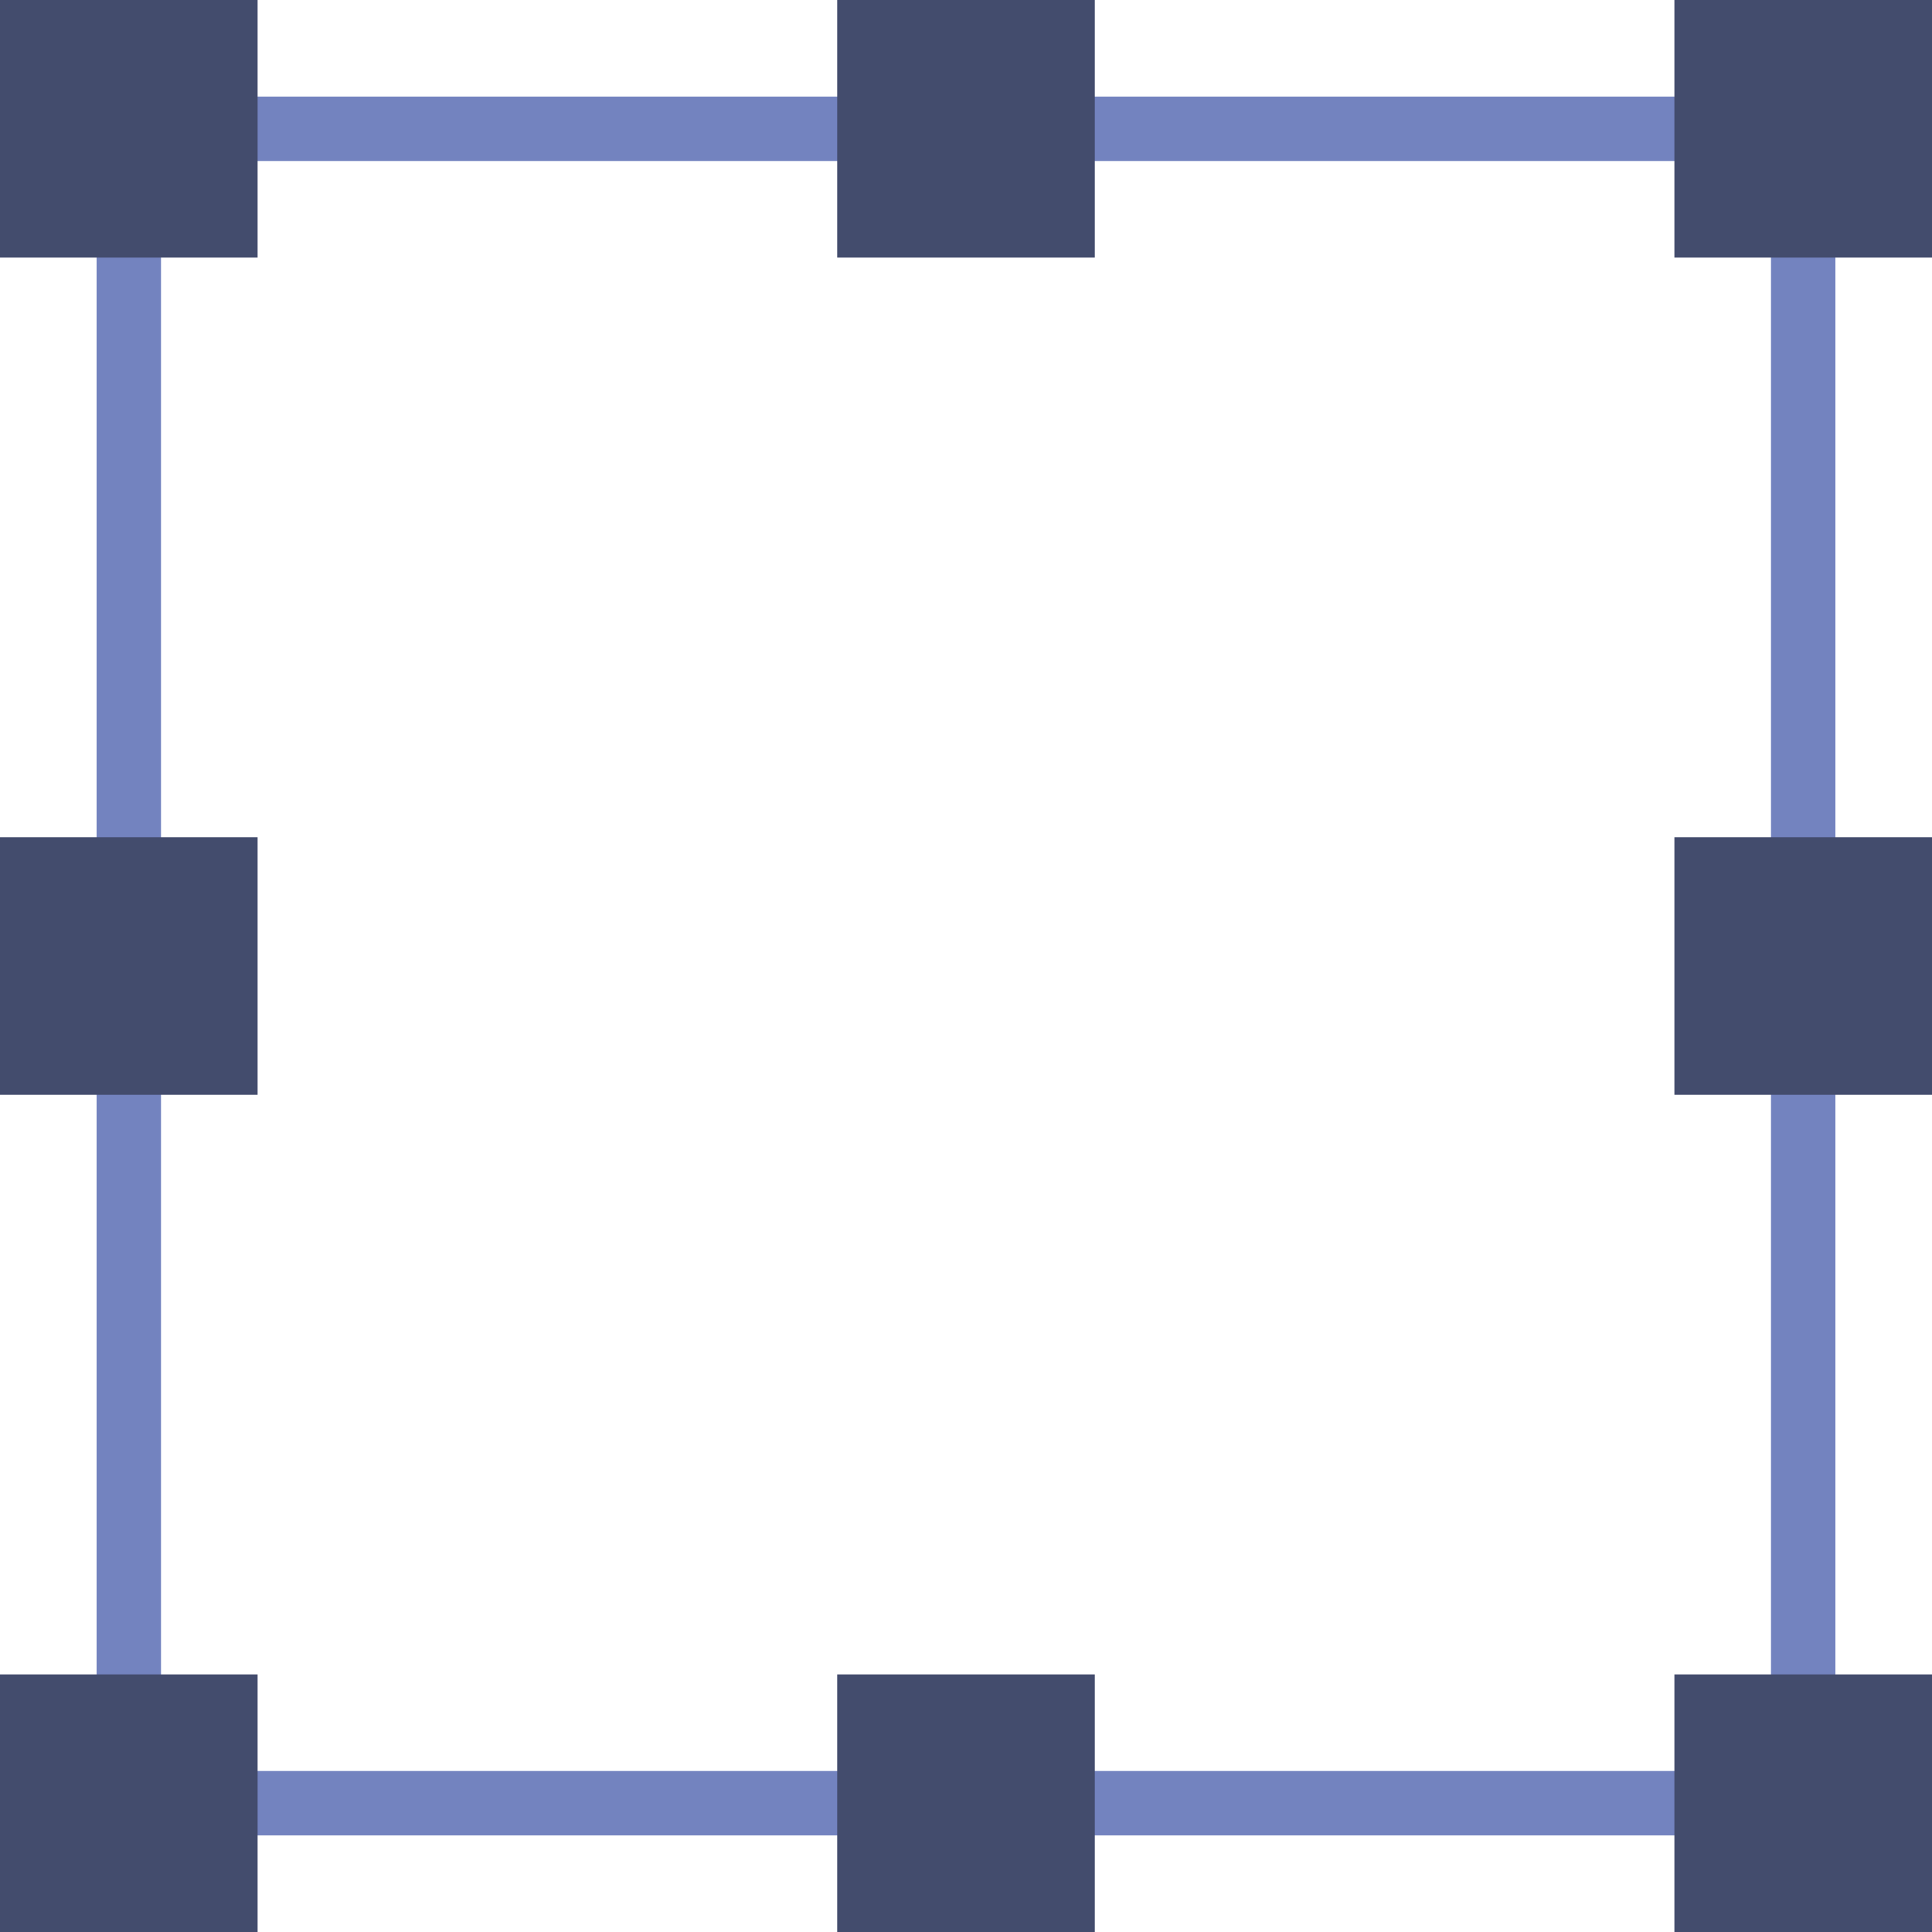
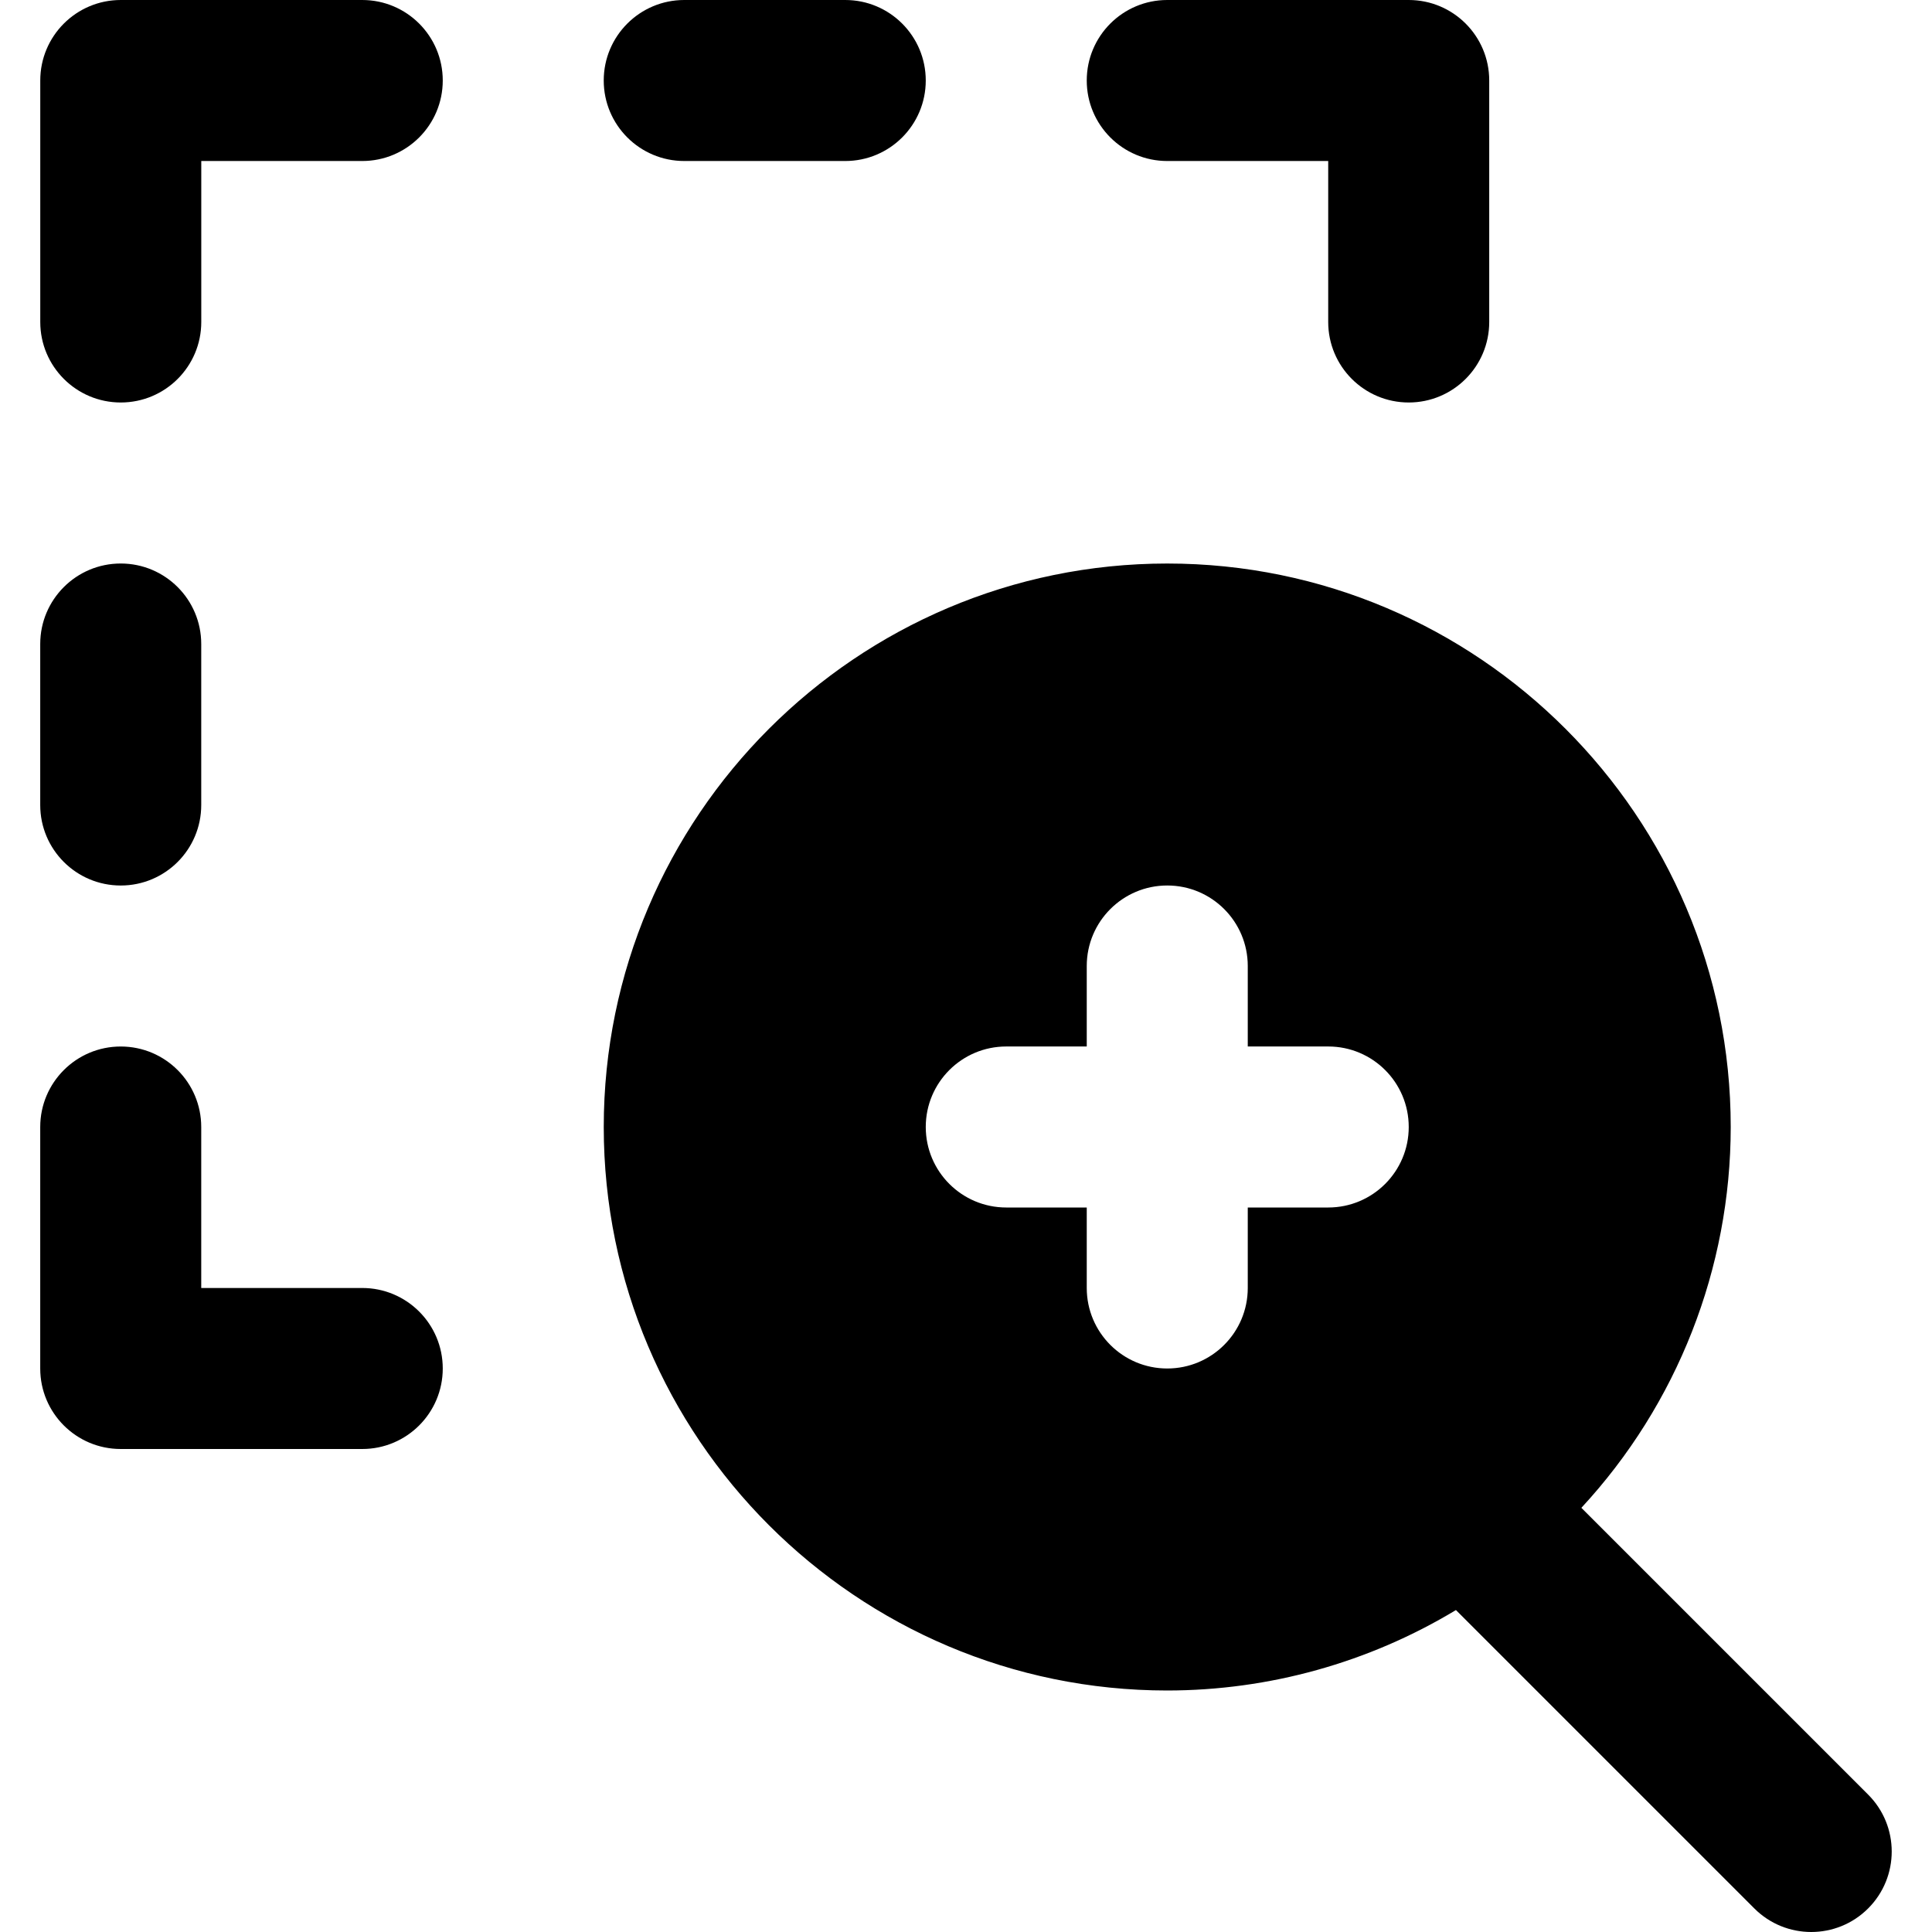
- <svg xmlns="http://www.w3.org/2000/svg" version="1.1" id="Capa_1" x="0px" y="0px" viewBox="0 0 60 60" style="enable-background:new 0 0 60 60;" xml:space="preserve">
-   <g>
-     <g>
-       <path style="fill:#7383BF;" d="M27,3H7C6.448,3,6,3.448,6,4s0.448,1,1,1h20c0.552,0,1-0.448,1-1S27.552,3,27,3z" />
-       <path style="fill:#7383BF;" d="M53,3H33c-0.552,0-1,0.448-1,1s0.448,1,1,1h20c0.552,0,1-0.448,1-1S53.552,3,53,3z" />
-       <path style="fill:#7383BF;" d="M56,6c-0.552,0-1,0.448-1,1v20c0,0.552,0.448,1,1,1s1-0.448,1-1V7C57,6.448,56.552,6,56,6z" />
-       <path style="fill:#7383BF;" d="M53,55H33c-0.552,0-1,0.448-1,1s0.448,1,1,1h20c0.552,0,1-0.448,1-1S53.552,55,53,55z" />
-       <path style="fill:#7383BF;" d="M27,55H7c-0.552,0-1,0.448-1,1s0.448,1,1,1h20c0.552,0,1-0.448,1-1S27.552,55,27,55z" />
-       <path style="fill:#7383BF;" d="M4,6C3.448,6,3,6.448,3,7v20c0,0.552,0.448,1,1,1s1-0.448,1-1V7C5,6.448,4.552,6,4,6z" />
-       <path style="fill:#7383BF;" d="M56,32c-0.552,0-1,0.448-1,1v20c0,0.552,0.448,1,1,1s1-0.448,1-1V33C57,32.448,56.552,32,56,32z" />
-       <path style="fill:#7383BF;" d="M4,32c-0.552,0-1,0.448-1,1v20c0,0.552,0.448,1,1,1s1-0.448,1-1V33C5,32.448,4.552,32,4,32z" />
-     </g>
-     <g>
-       <rect x="1" y="1" style="fill:#434C6D;" width="6" height="6" />
-       <path style="fill:#434C6D;" d="M8,8H0V0h8V8z M2,6h4V2H2V6z" />
-     </g>
-     <g>
-       <rect x="1" y="27" style="fill:#434C6D;" width="6" height="6" />
-       <path style="fill:#434C6D;" d="M8,34H0v-8h8V34z M2,32h4v-4H2V32z" />
-     </g>
-     <g>
-       <rect x="53" y="27" style="fill:#434C6D;" width="6" height="6" />
-       <path style="fill:#434C6D;" d="M60,34h-8v-8h8V34z M54,32h4v-4h-4V32z" />
-     </g>
-     <g>
-       <rect x="27" y="53" style="fill:#434C6D;" width="6" height="6" />
-       <path style="fill:#434C6D;" d="M34,60h-8v-8h8V60z M28,58h4v-4h-4V58z" />
-     </g>
-     <g>
-       <rect x="27" y="1" style="fill:#434C6D;" width="6" height="6" />
-       <path style="fill:#434C6D;" d="M34,8h-8V0h8V8z M28,6h4V2h-4V6z" />
-     </g>
-     <g>
-       <rect x="1" y="53" style="fill:#434C6D;" width="6" height="6" />
-       <path style="fill:#434C6D;" d="M8,60H0v-8h8V60z M2,58h4v-4H2V58z" />
-     </g>
-     <g>
-       <rect x="53" y="1" style="fill:#434C6D;" width="6" height="6" />
-       <path style="fill:#434C6D;" d="M60,8h-8V0h8V8z M54,6h4V2h-4V6z" />
-     </g>
-     <g>
-       <rect x="53" y="53" style="fill:#434C6D;" width="6" height="6" />
-       <path style="fill:#434C6D;" d="M60,60h-8v-8h8V60z M54,58h4v-4h-4V58z" />
-     </g>
-   </g>
-   <g>
- </g>
-   <g>
- </g>
-   <g>
- </g>
-   <g>
- </g>
-   <g>
- </g>
-   <g>
- </g>
-   <g>
- </g>
-   <g>
- </g>
-   <g>
- </g>
-   <g>
- </g>
-   <g>
- </g>
-   <g>
- </g>
-   <g>
- </g>
-   <g>
- </g>
-   <g>
- </g>
+ <svg xmlns="http://www.w3.org/2000/svg" id="Layer_1" data-name="Layer 1" viewBox="0 0 512 512">
+   <path d="M288,21.33A21.33,21.33,0,0,1,309.33,0h64a21.33,21.33,0,0,1,21.33,21.33v64a21.33,21.33,0,1,1-42.67,0V42.67H309.33A21.33,21.33,0,0,1,288,21.33ZM495.08,505.75a21.33,21.33,0,0,1-30.17,0l-79.07-79.07A148.2,148.2,0,0,1,309.33,448C227,448,160,381,160,298.67s67-149.33,149.33-149.33,149.33,67,149.33,149.33a148.59,148.59,0,0,1-39.58,100.92l76,76A21.33,21.33,0,0,1,495.08,505.75ZM373.33,298.67A21.33,21.33,0,0,0,352,277.33H330.67V256A21.33,21.33,0,0,0,288,256v21.33H266.67a21.33,21.33,0,1,0,0,42.67H288v21.33a21.33,21.33,0,1,0,42.67,0V320H352A21.33,21.33,0,0,0,373.33,298.67ZM96,0H32A21.33,21.33,0,0,0,10.67,21.33v64a21.33,21.33,0,1,0,42.67,0V42.67H96A21.33,21.33,0,0,0,96,0Zm0,341.33H53.33V298.67a21.33,21.33,0,1,0-42.67,0v64A21.33,21.33,0,0,0,32,384H96a21.33,21.33,0,0,0,0-42.67ZM32,234.67a21.33,21.33,0,0,0,21.33-21.33V170.67a21.33,21.33,0,1,0-42.67,0v42.67A21.33,21.33,0,0,0,32,234.67Zm149.33-192H224A21.33,21.33,0,0,0,224,0H181.33a21.33,21.33,0,0,0,0,42.67Z" />
</svg>
